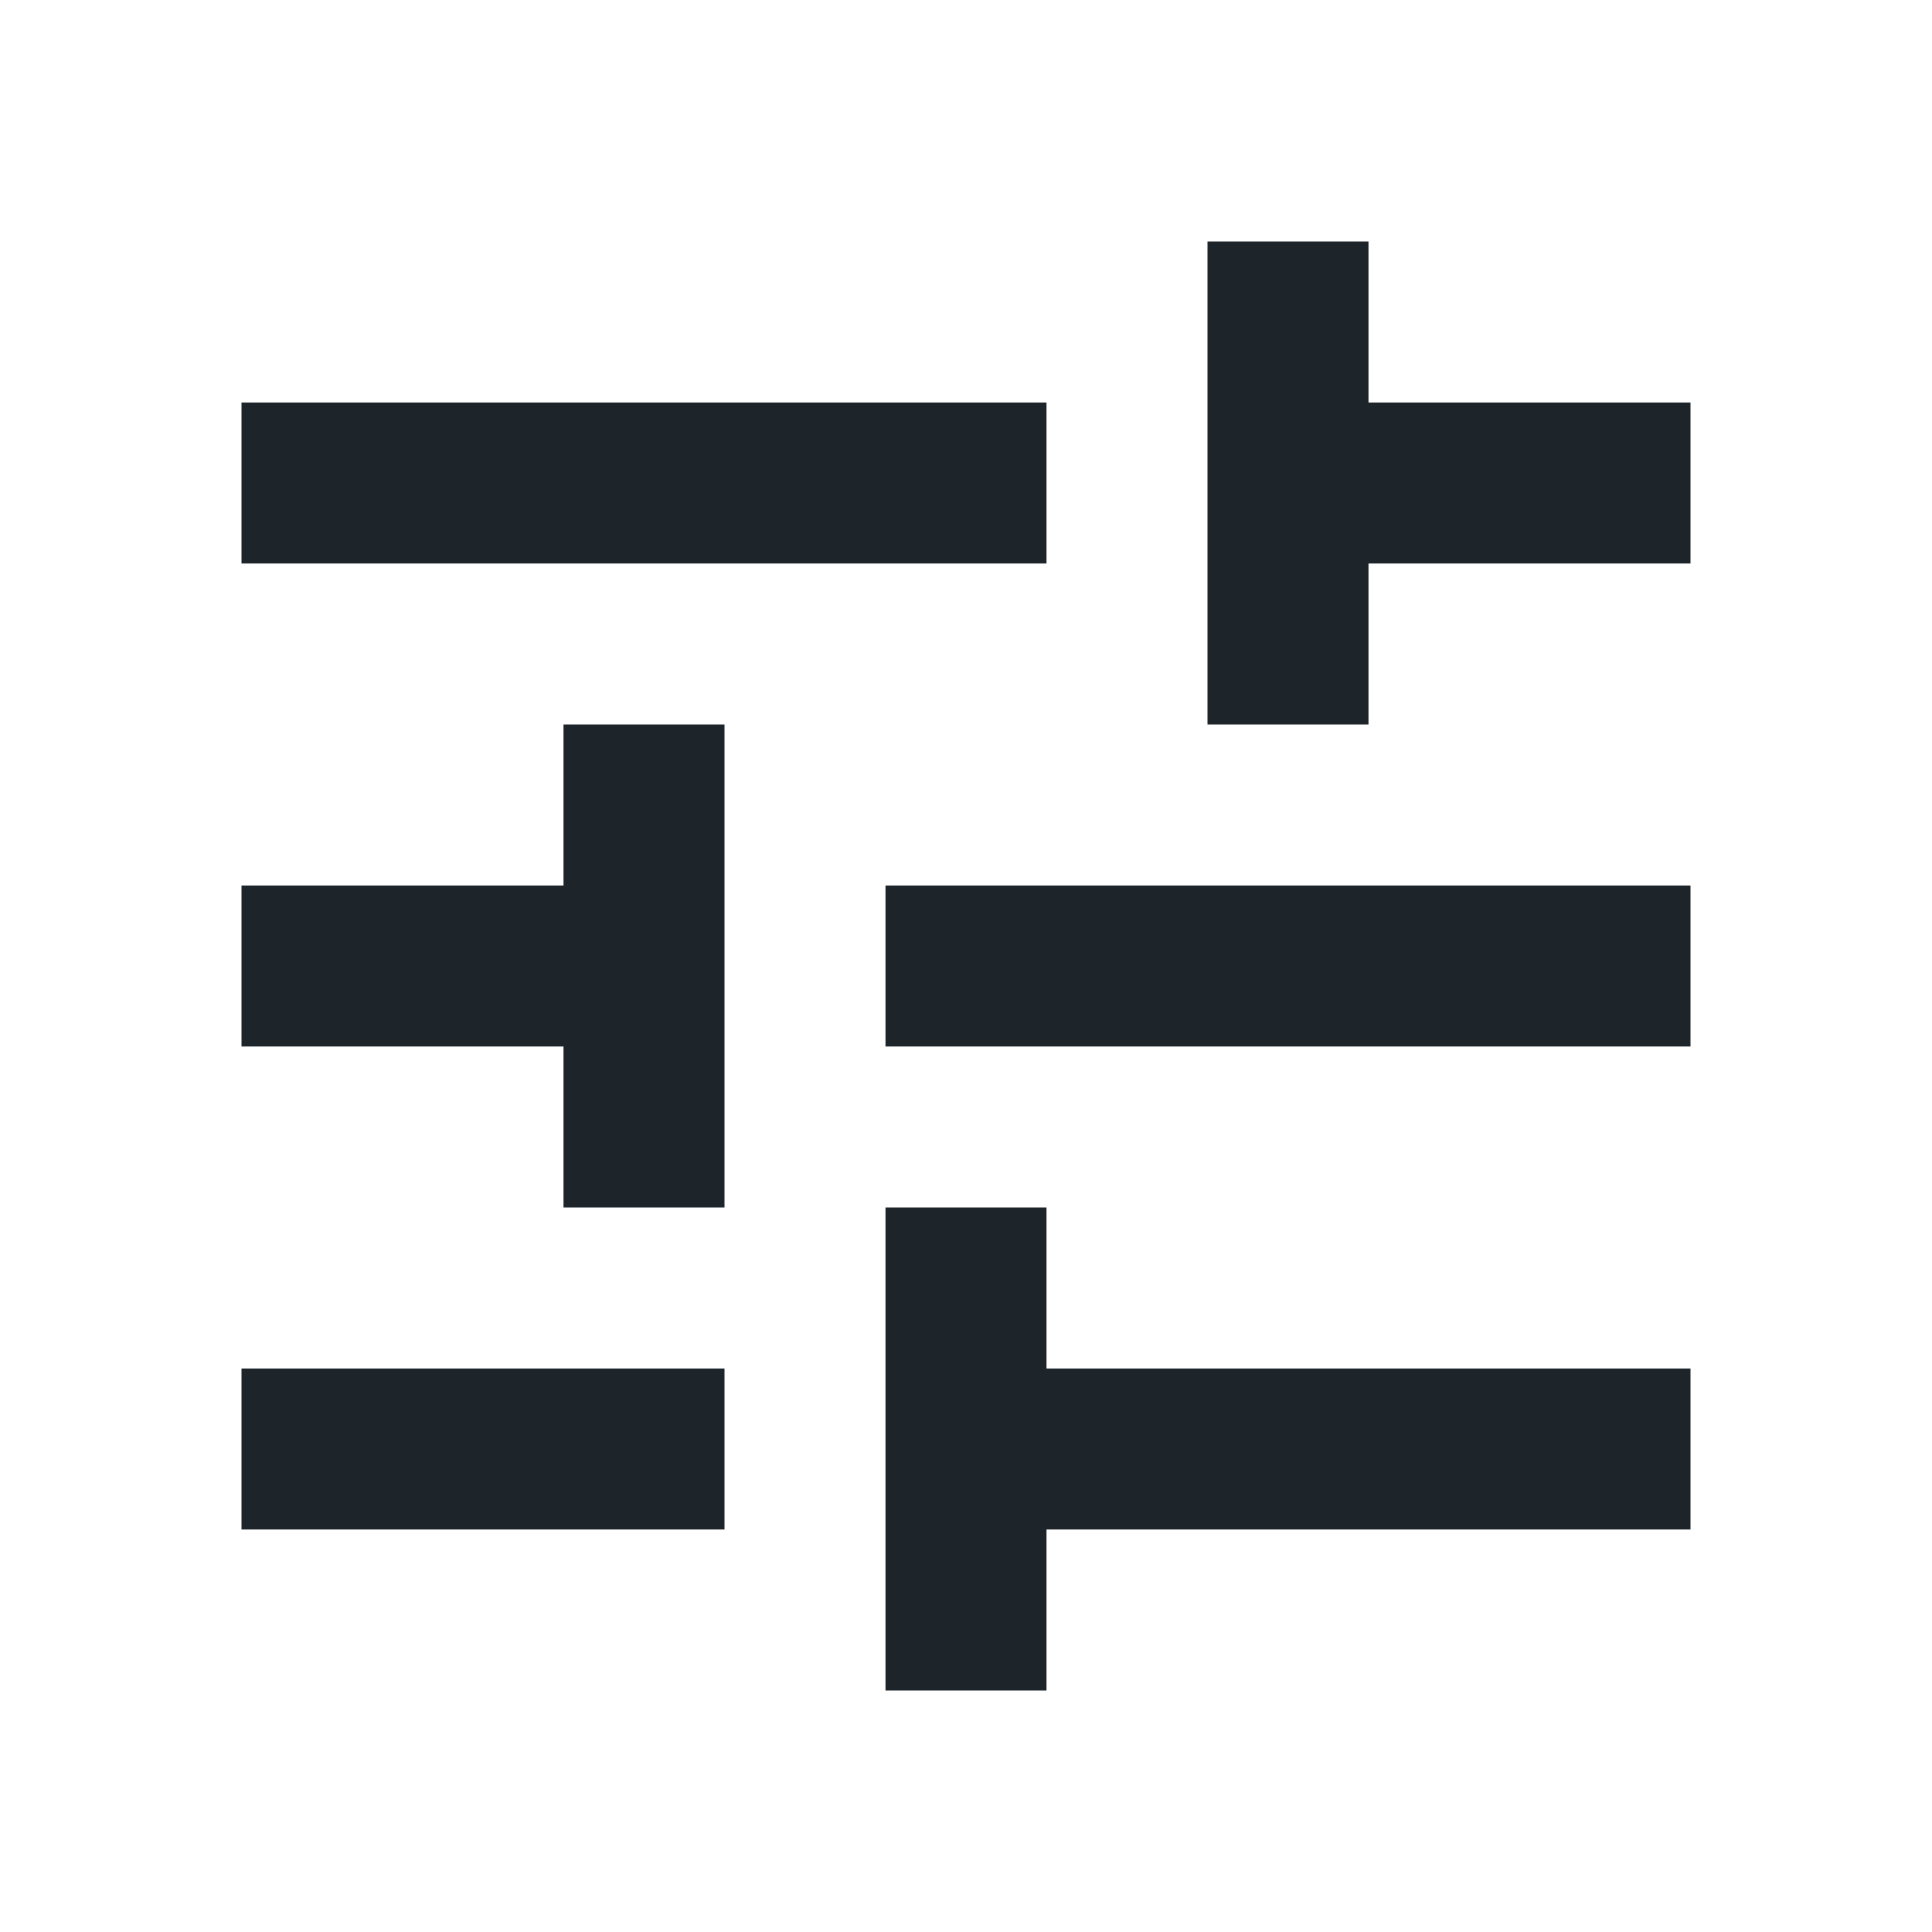
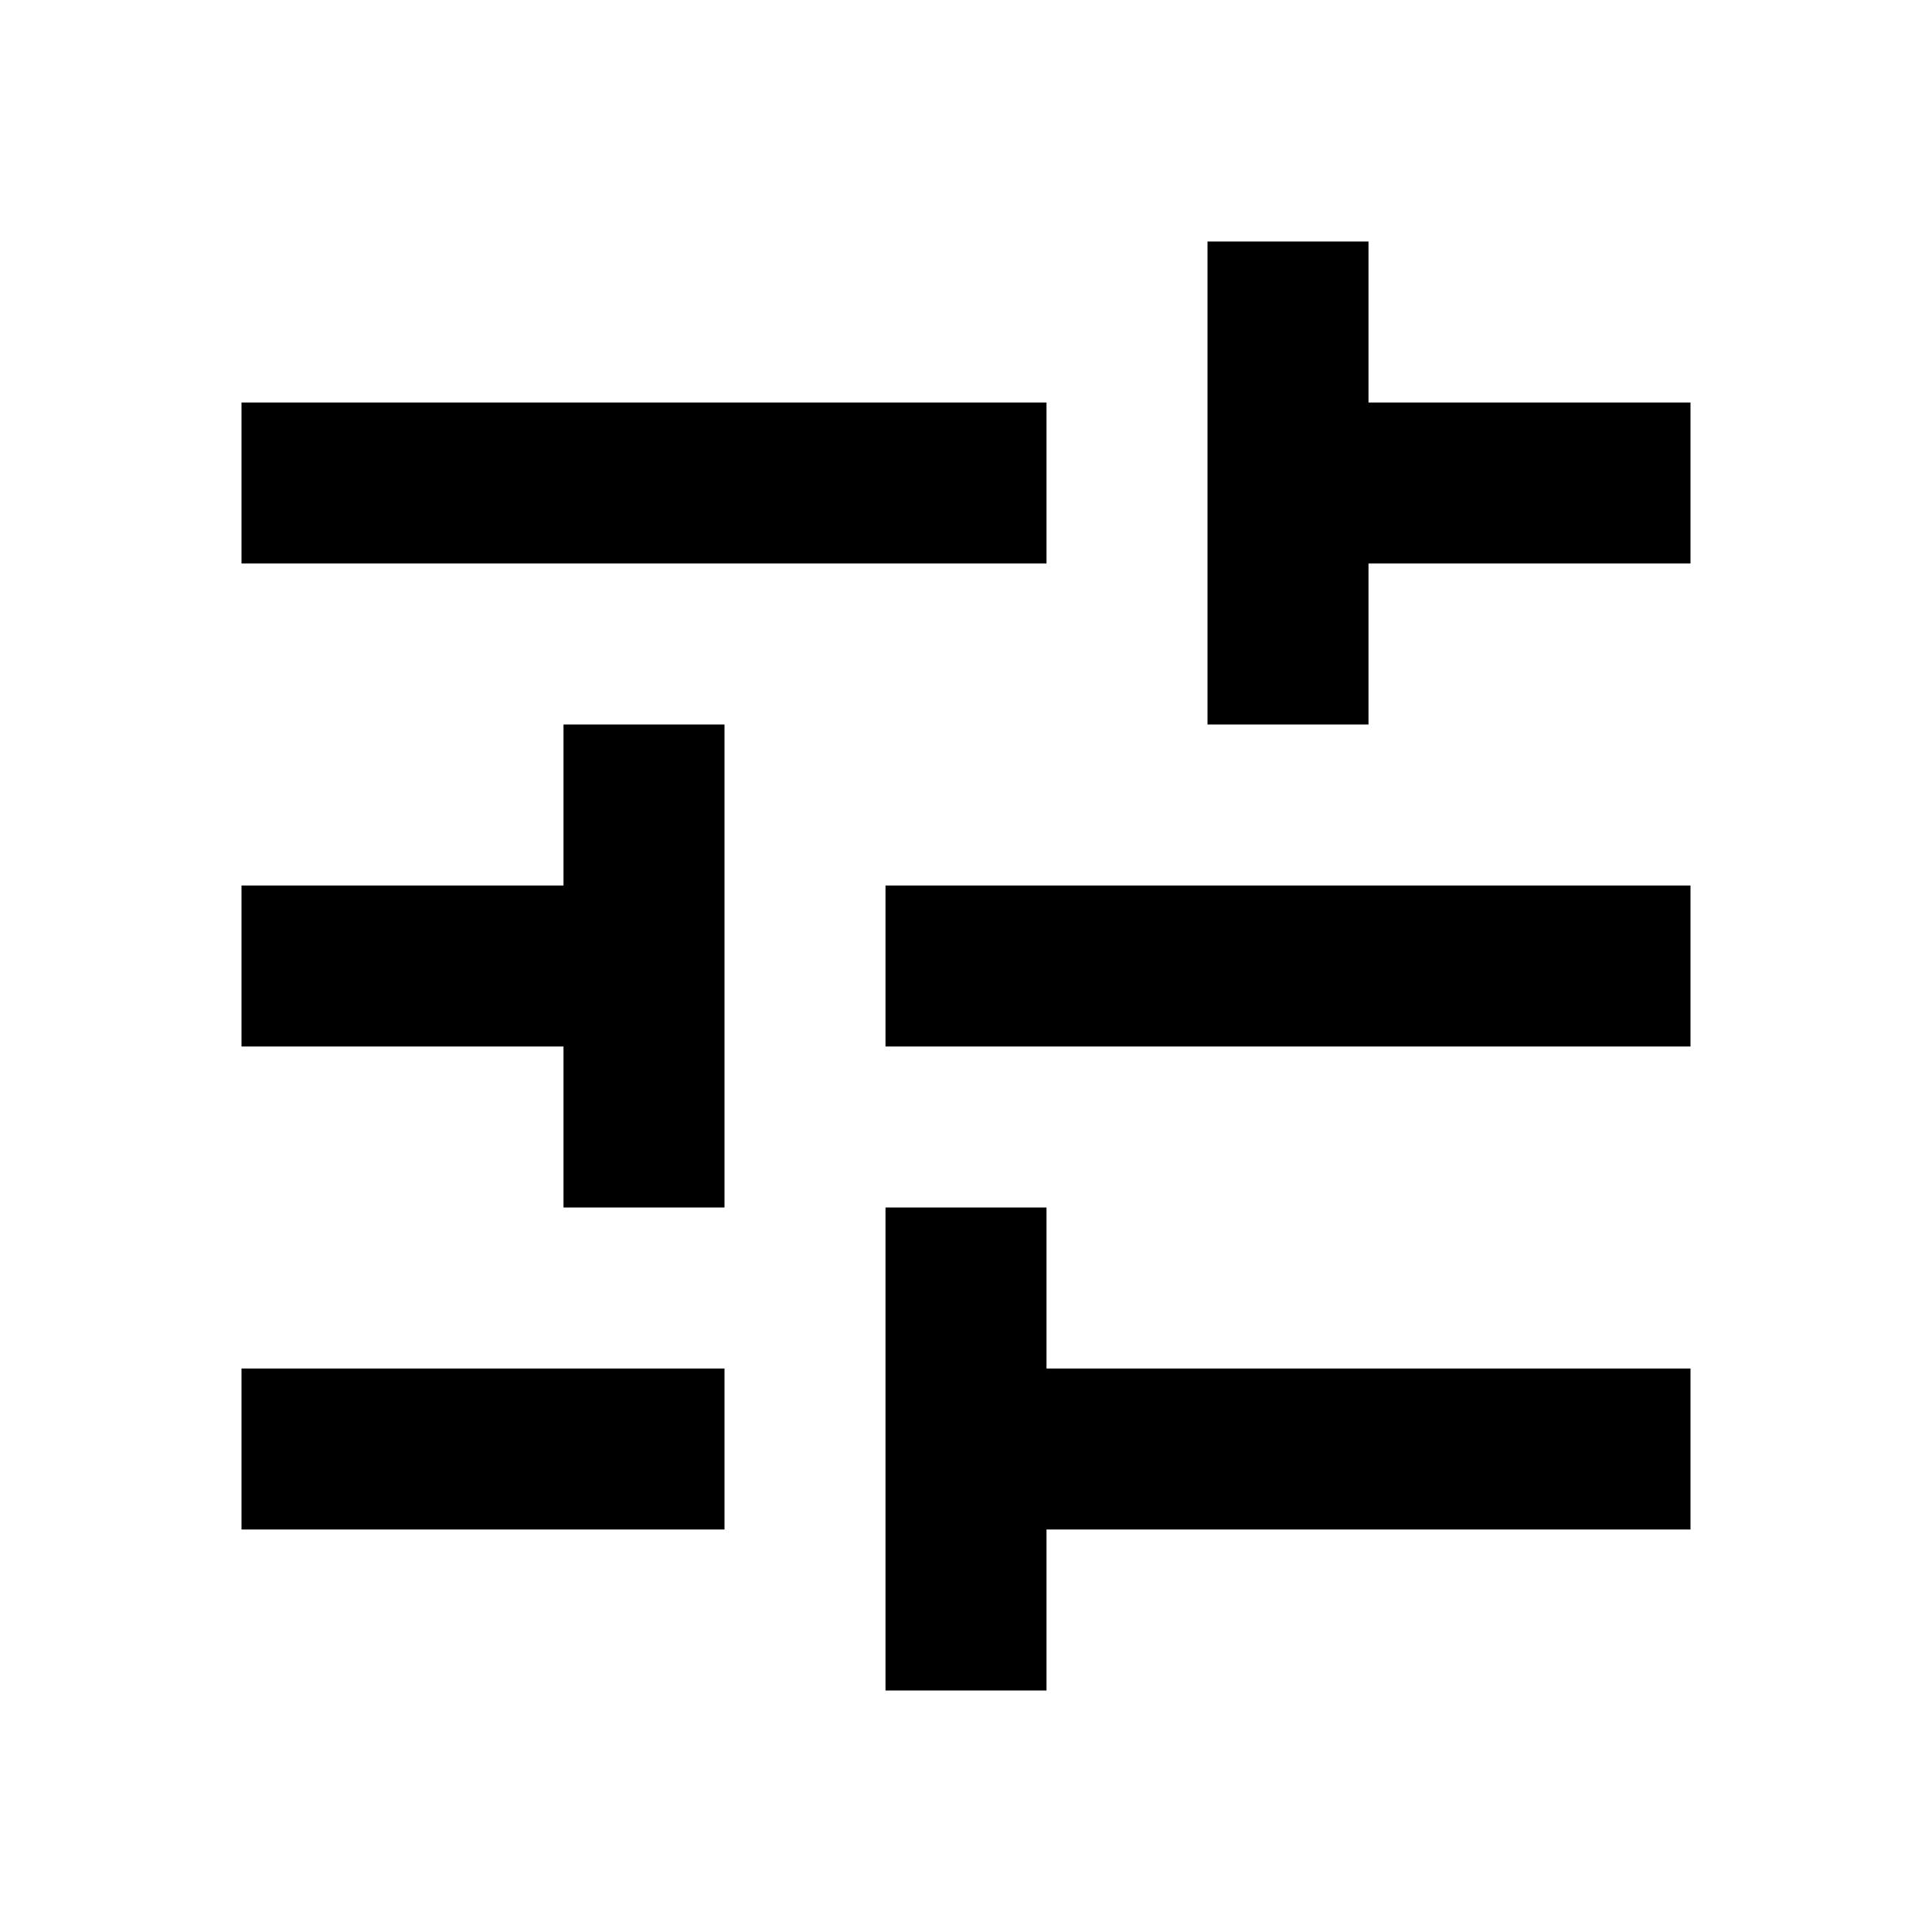
<svg xmlns="http://www.w3.org/2000/svg" width="24" height="24" viewBox="0 0 24 24" fill="none">
-   <path d="M11 21V15H13V17H21V19H13V21H11ZM3 19V17H9V19H3ZM7 15V13H3V11H7V9H9V15H7ZM11 13V11H21V13H11ZM15 9V3H17V5H21V7H17V9H15ZM3 7V5H13V7H3Z" fill="#1D252A" />
+   <path d="M11 21V15H13V17H21V19H13V21H11ZM3 19V17H9V19H3ZM7 15V13H3V11H7V9H9V15H7ZM11 13V11H21V13H11ZM15 9V3H17V5H21V7H17V9H15ZM3 7V5H13V7H3Z" fill="currentColor" />
</svg>
